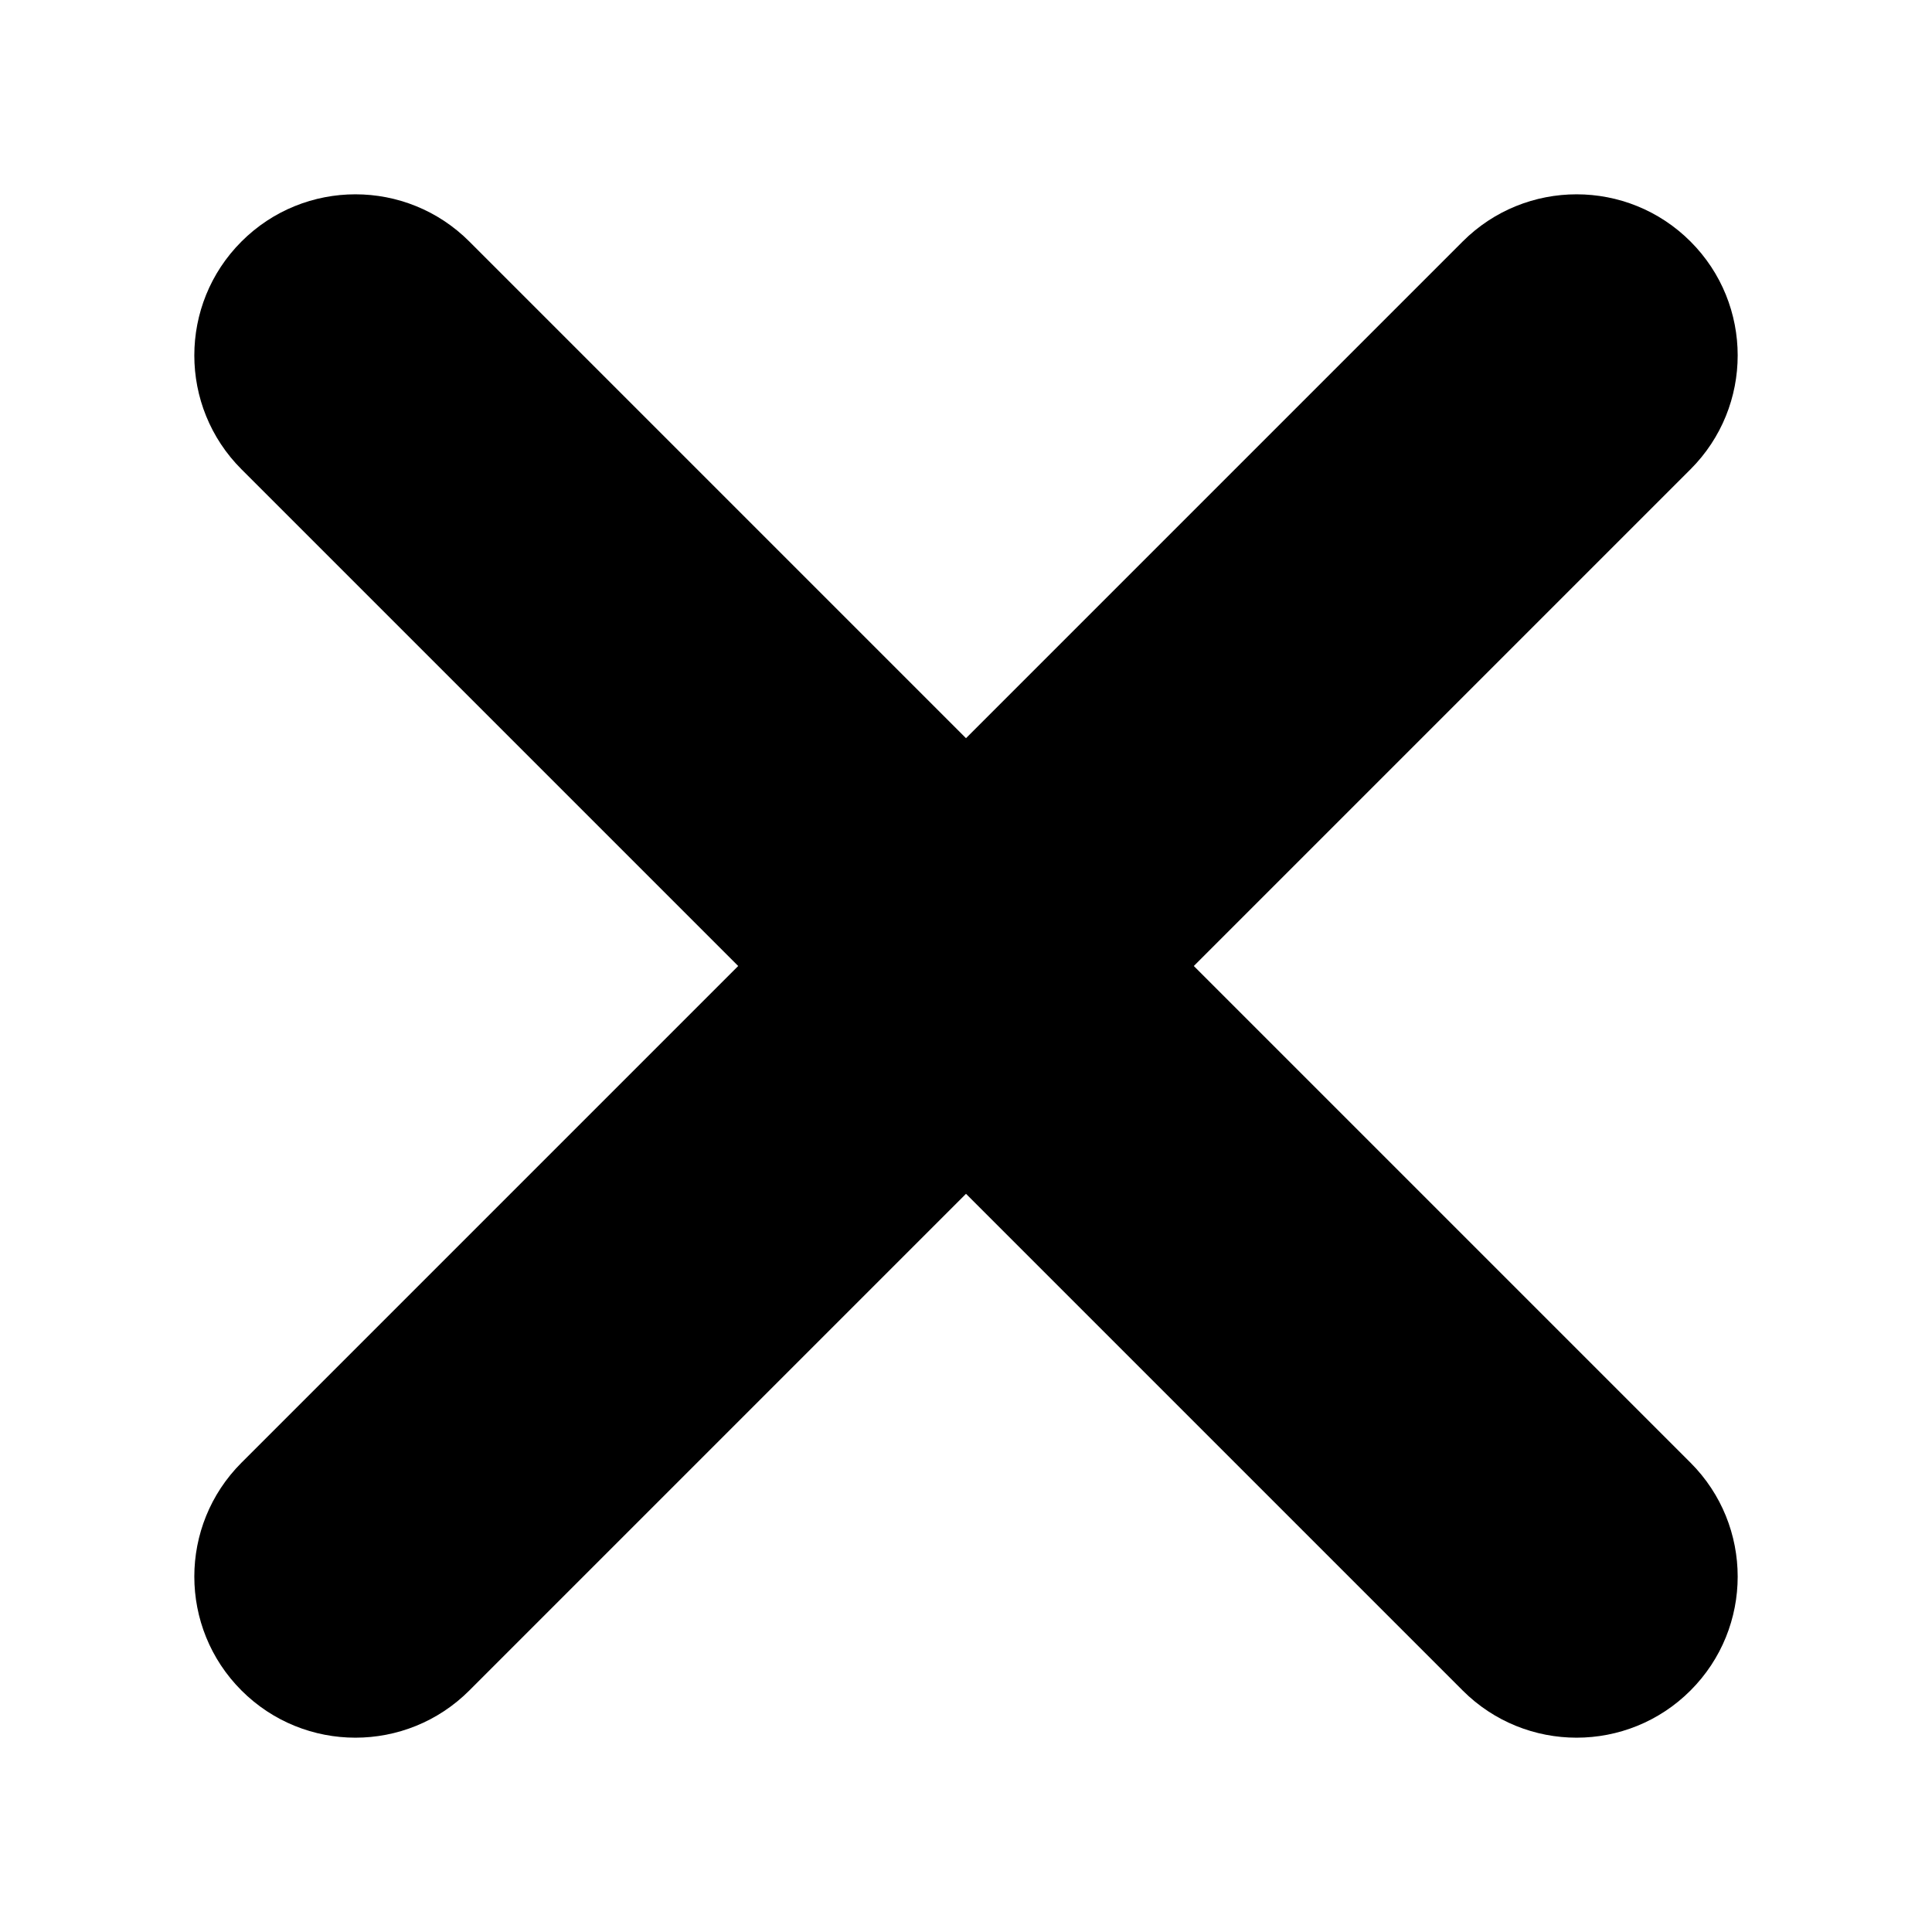
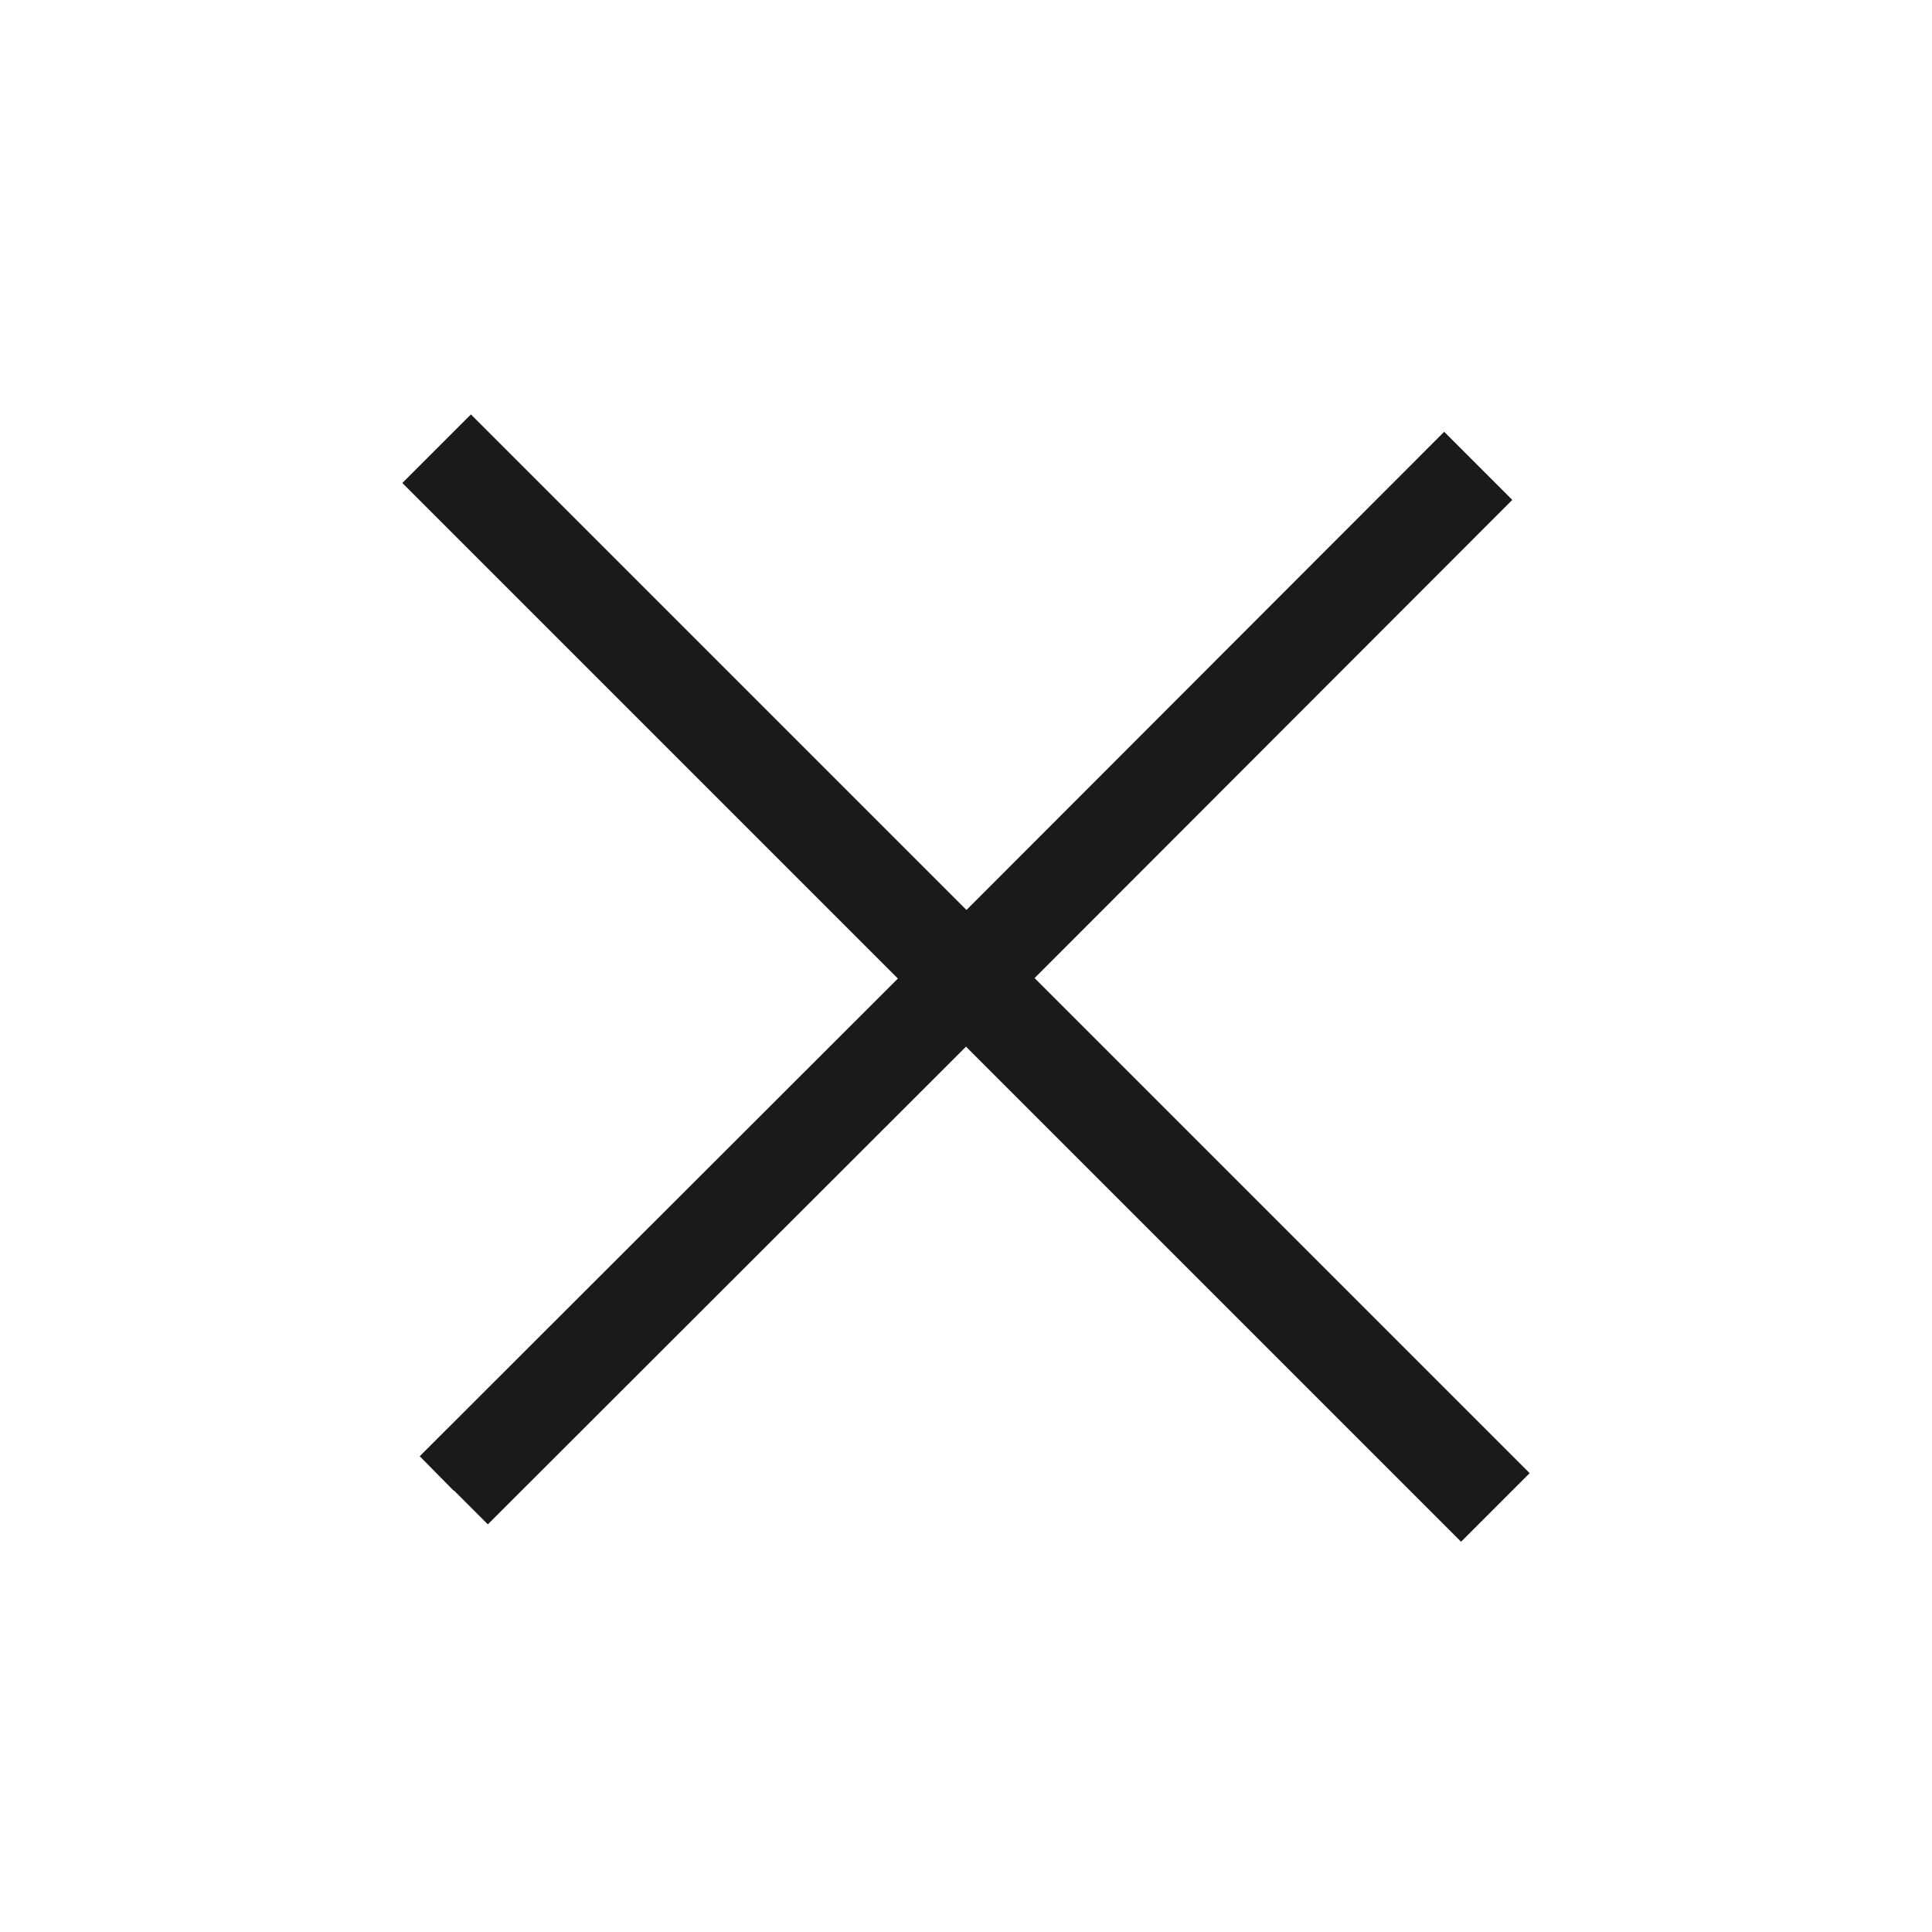
- <svg xmlns="http://www.w3.org/2000/svg" viewBox="0 0 24 24">
+ <svg xmlns="http://www.w3.org/2000/svg" viewBox="0 0 40 40">
  <defs>
-     <style>.cls-1{fill:none;}</style>
+     <style>.cls-1{fill:none;}.cls-2{fill:#1a1a1a;}</style>
  </defs>
  <g id="Capa_2" data-name="Capa 2">
-     <g id="Capa_2-2" data-name="Capa 2">
-       <path d="M14.83,12,21,5.83A2,2,0,1,0,18.17,3L12,9.17,5.83,3A2,2,0,0,0,3,5.83L9.17,12,3,18.17A2,2,0,0,0,5.83,21L12,14.83,18.17,21A2,2,0,0,0,21,18.17Z" />
-       <rect class="cls-1" width="24" height="24" />
+     <g id="Capa_1-2" data-name="Capa 1">
+       <rect class="cls-1" width="40" height="40" />
+       <polygon class="cls-2" points="31.67 30.5 30.25 31.92 20 21.67 10.1 31.56 9.4 30.86 9.39 30.86 8.69 30.15 18.59 20.26 8.33 10 9.04 9.29 9.75 8.58 20.01 18.84 29.9 8.94 31.31 10.35 21.42 20.25 31.67 30.5" />
+       <line class="cls-2" x1="30.61" y1="9.65" x2="30.61" y2="9.64" />
    </g>
  </g>
</svg>
